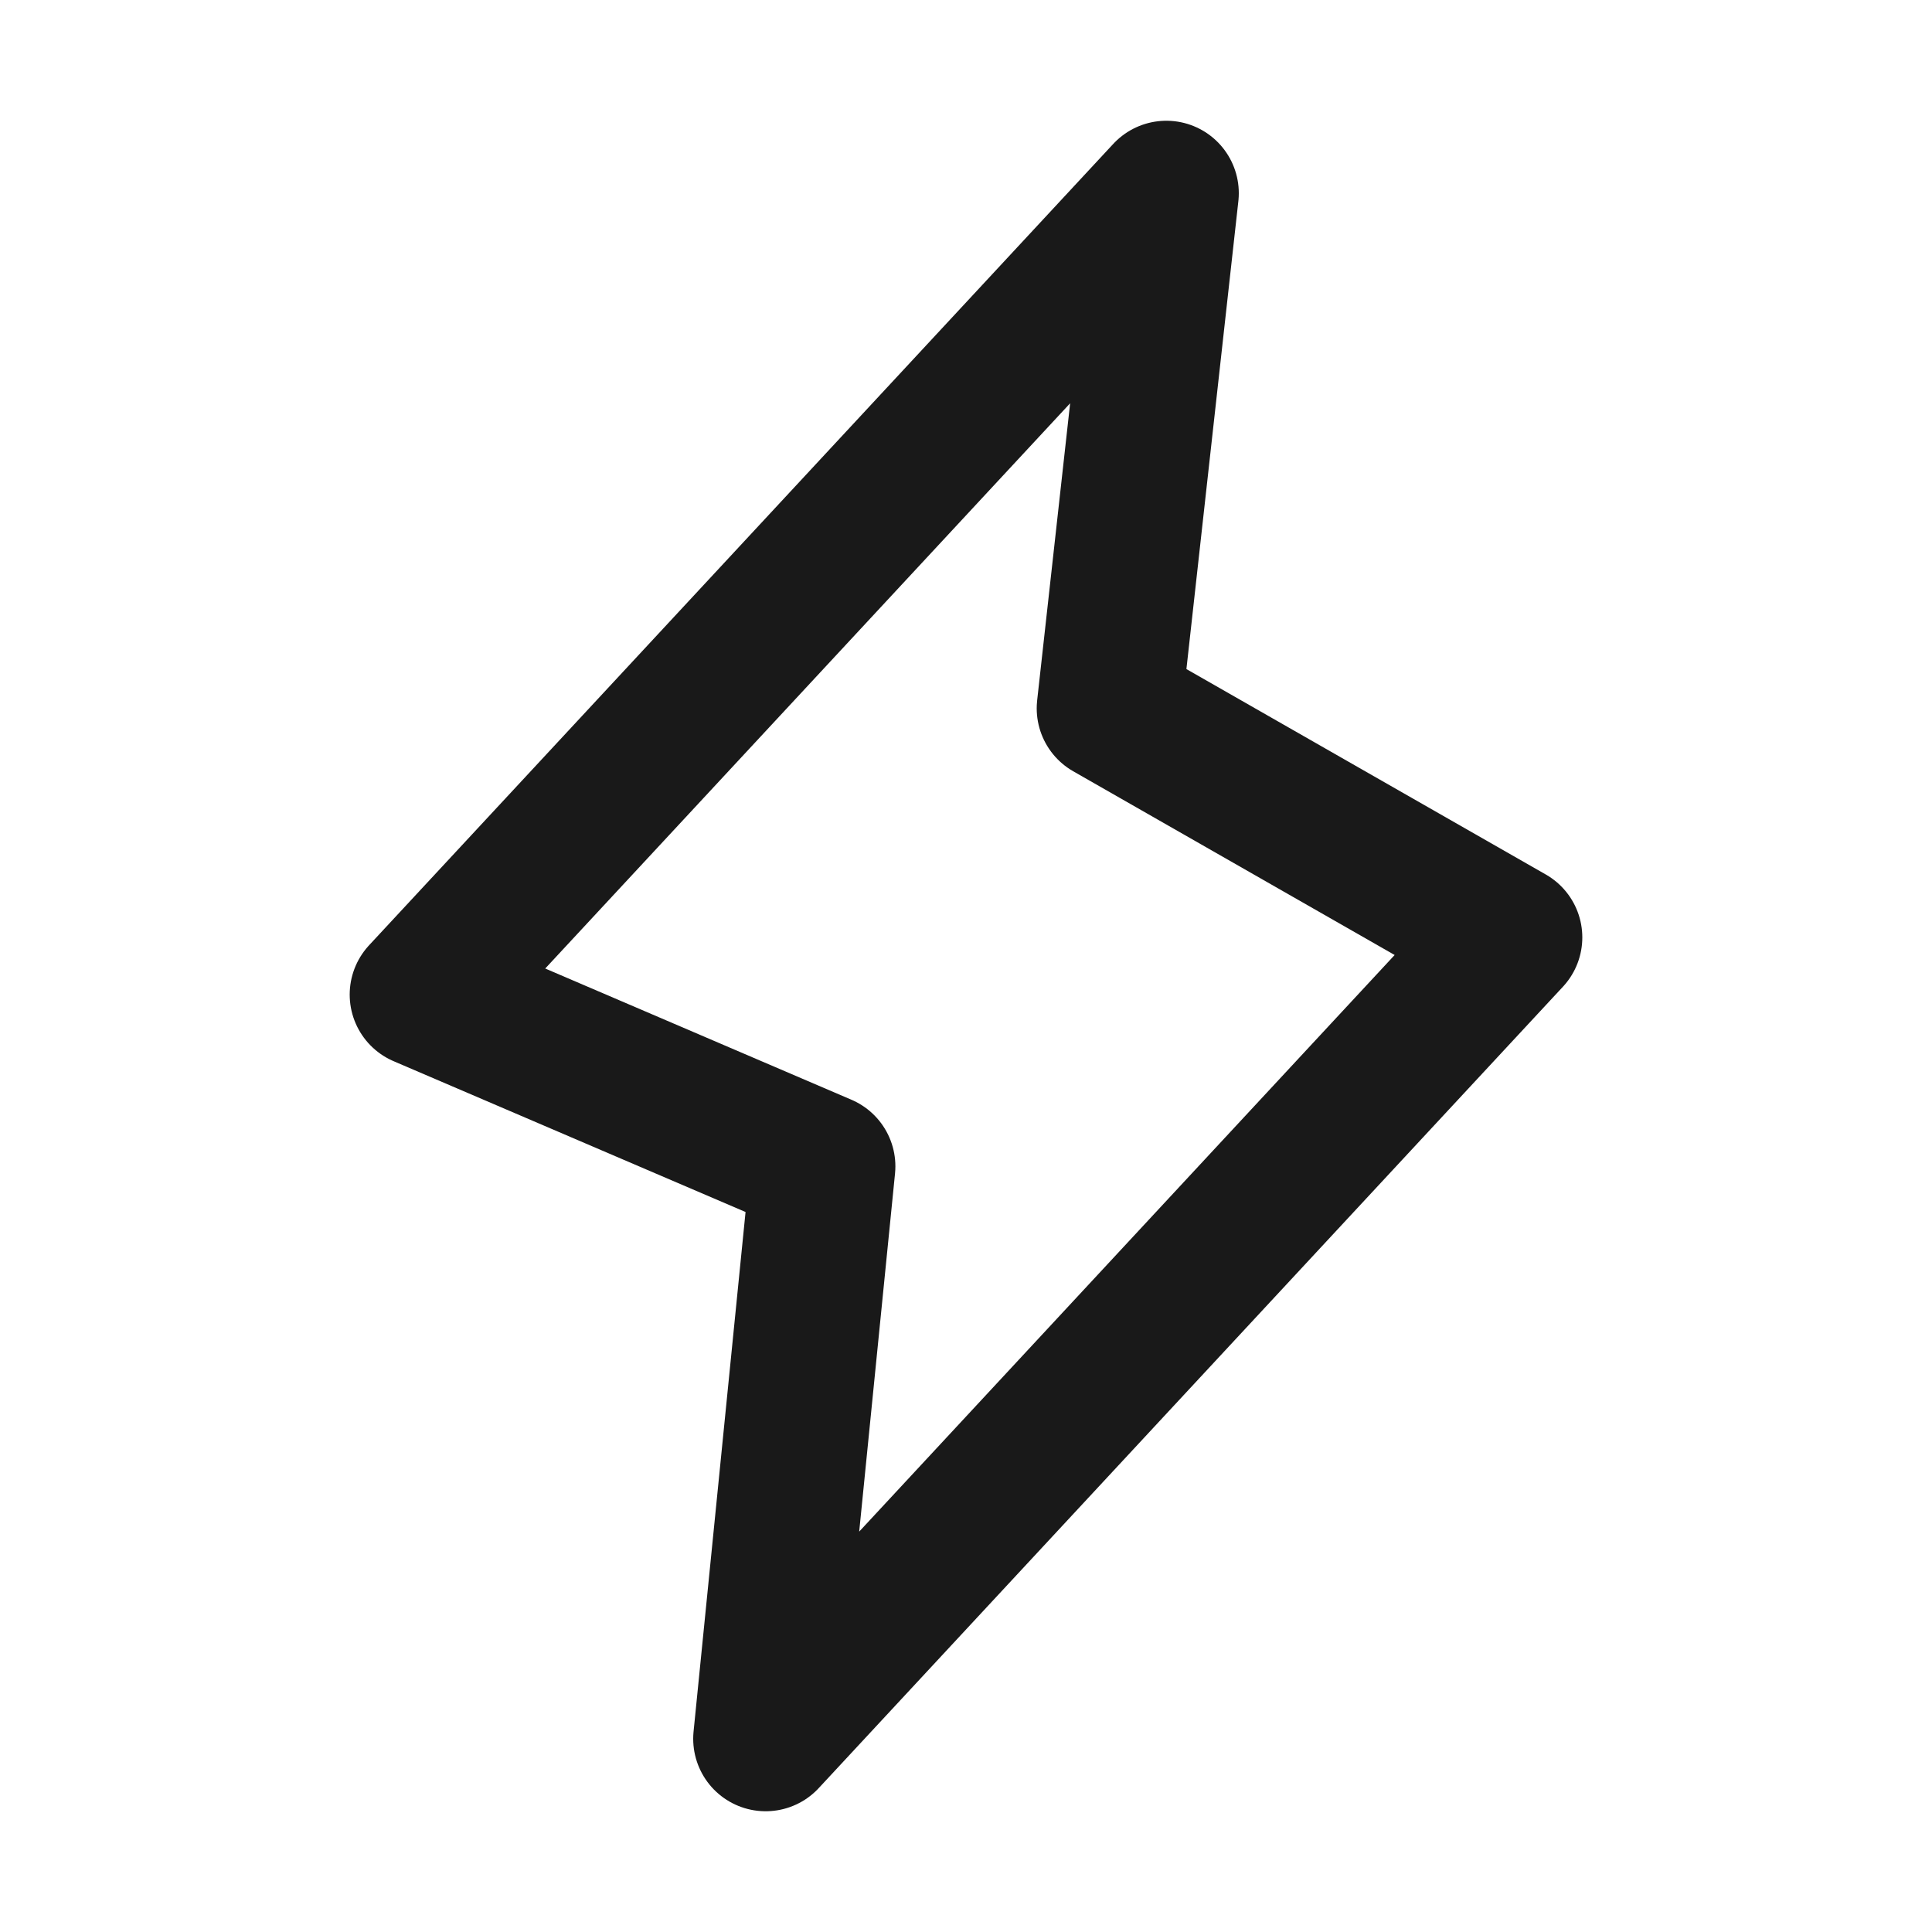
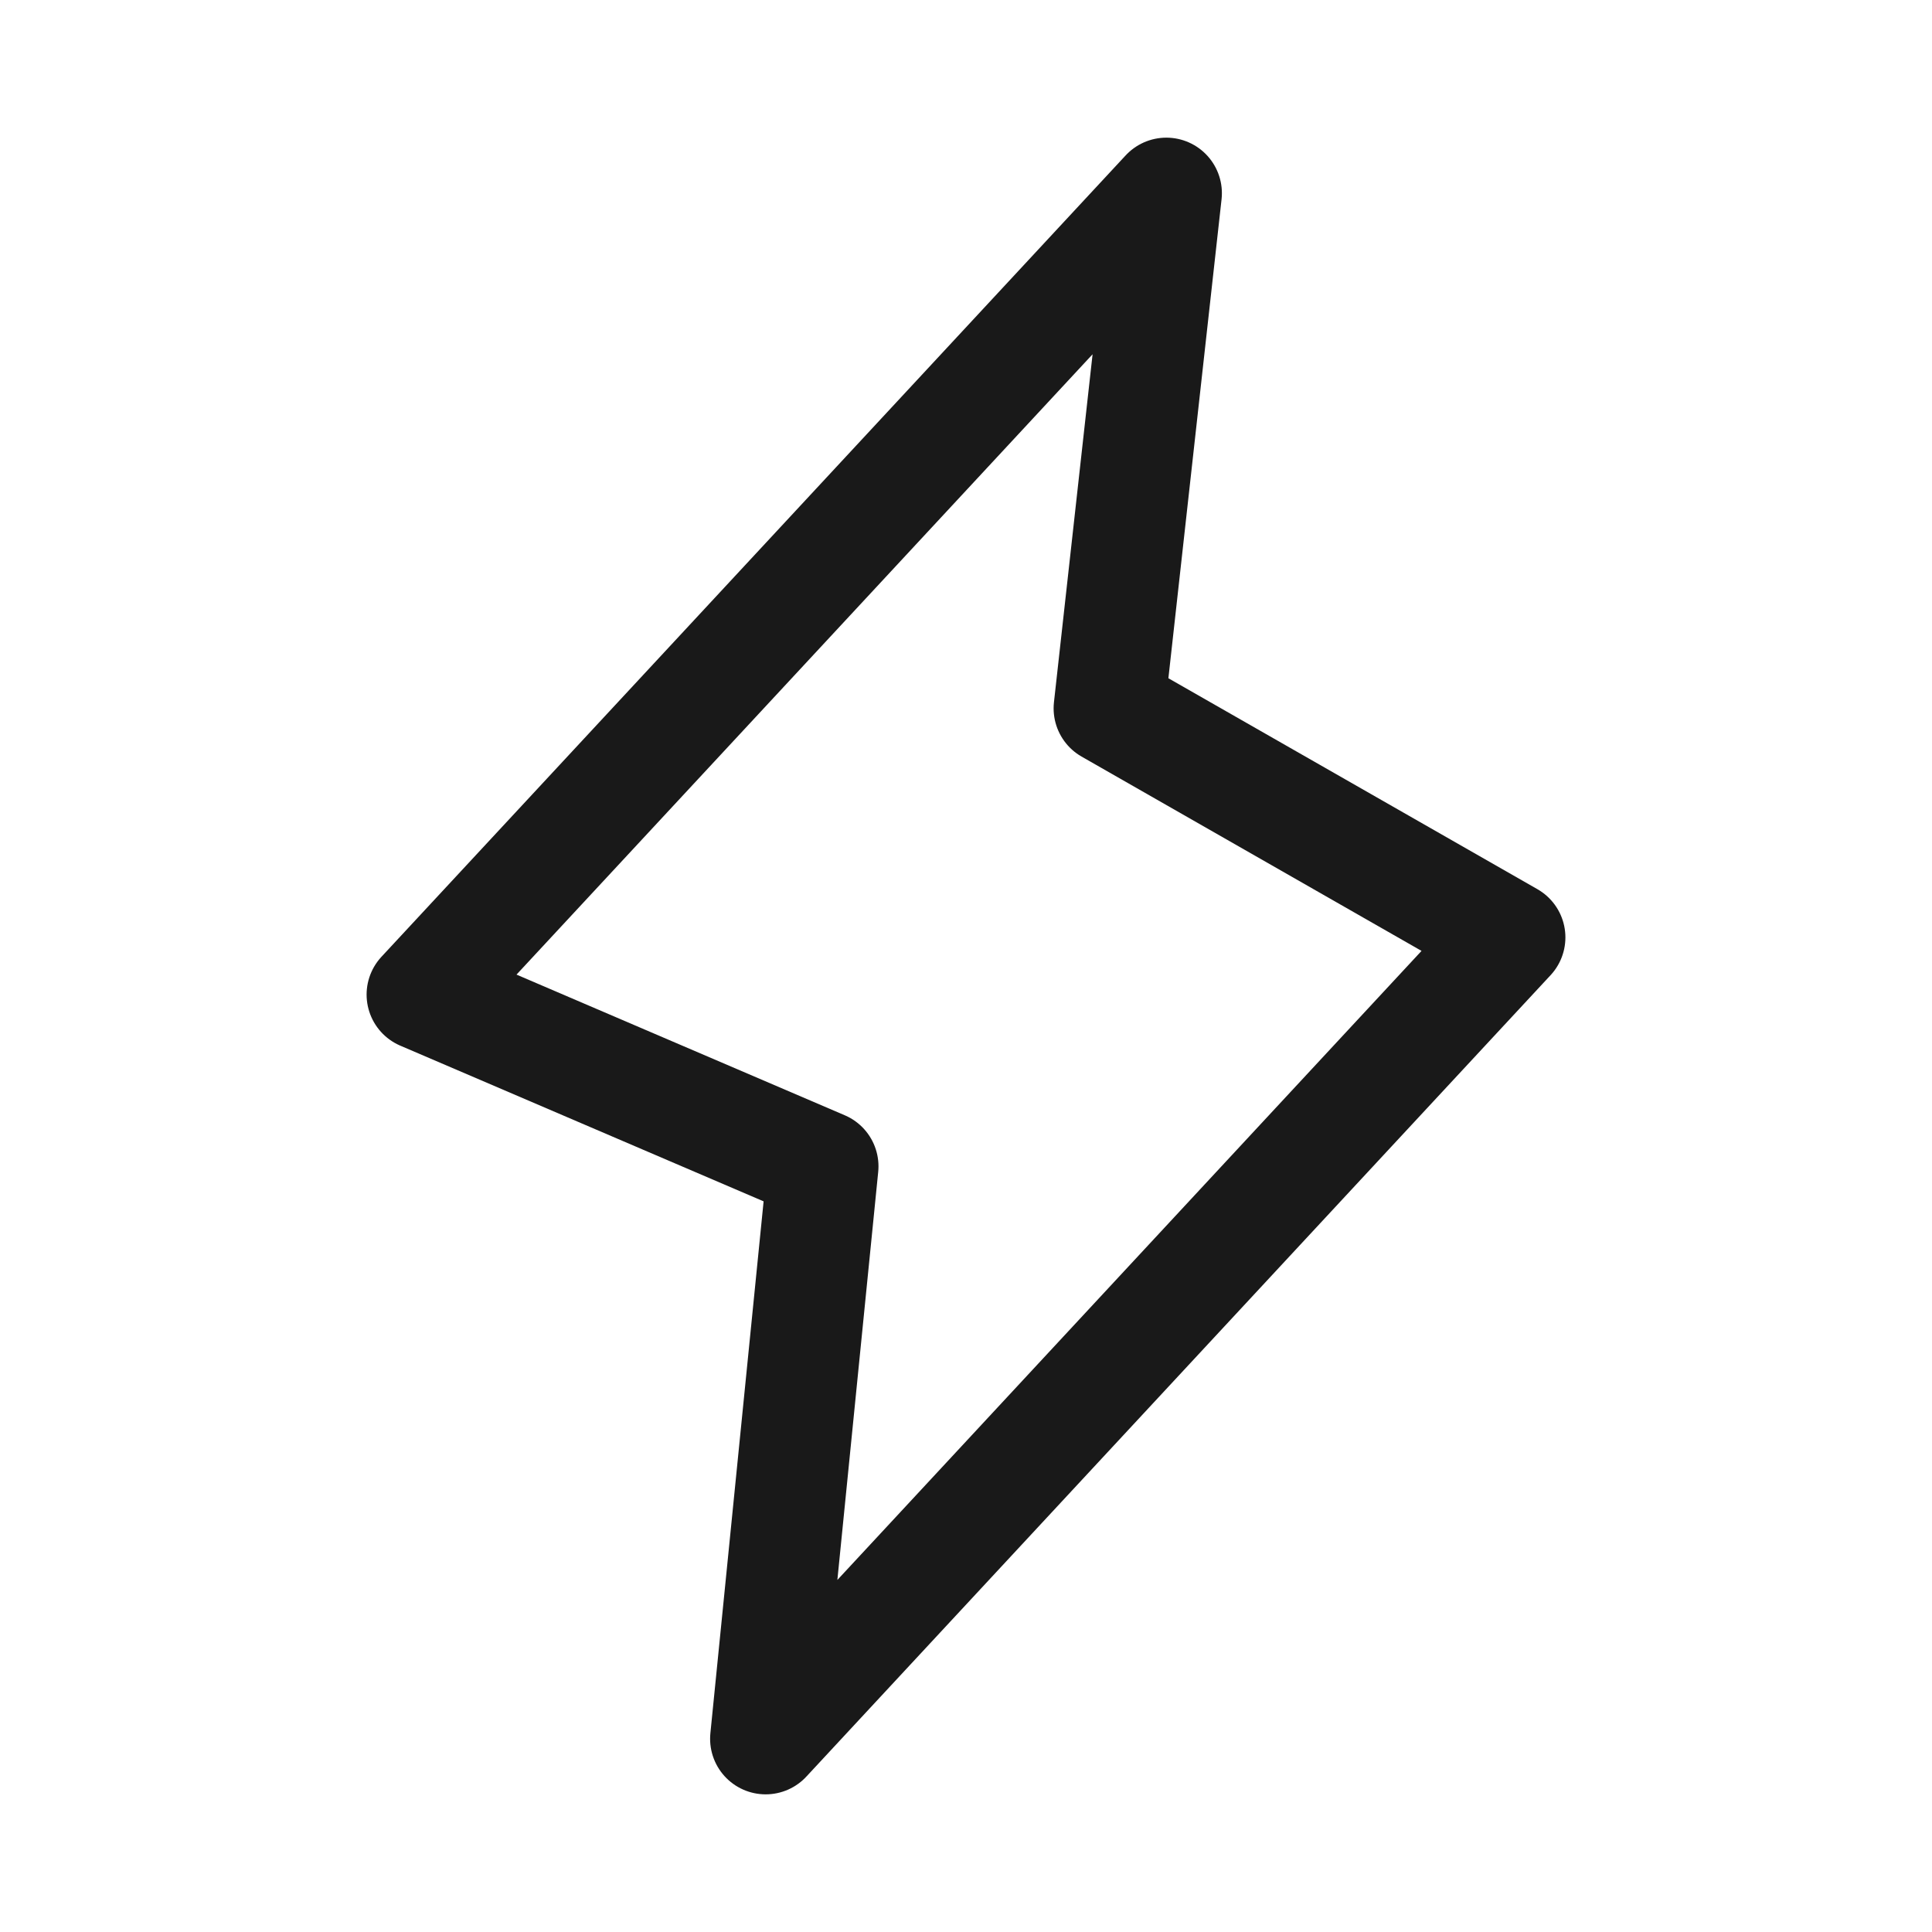
<svg xmlns="http://www.w3.org/2000/svg" width="20" height="20" viewBox="0 0 20 20" fill="none">
-   <path d="M8.519 12.074L7.926 18L15.63 9.704L11.482 7.333L12.074 2L4.37 10.296L8.519 12.074Z" stroke="black" stroke-opacity="0.9" stroke-width="1.5" stroke-linecap="round" stroke-linejoin="round" />
+   <path d="M8.519 12.074L7.926 18L15.63 9.704L11.482 7.333L12.074 2L4.37 10.296L8.519 12.074Z" stroke="black" stroke-opacity="0.9" stroke-width="1.15" stroke-linecap="round" stroke-linejoin="round" />
</svg>
